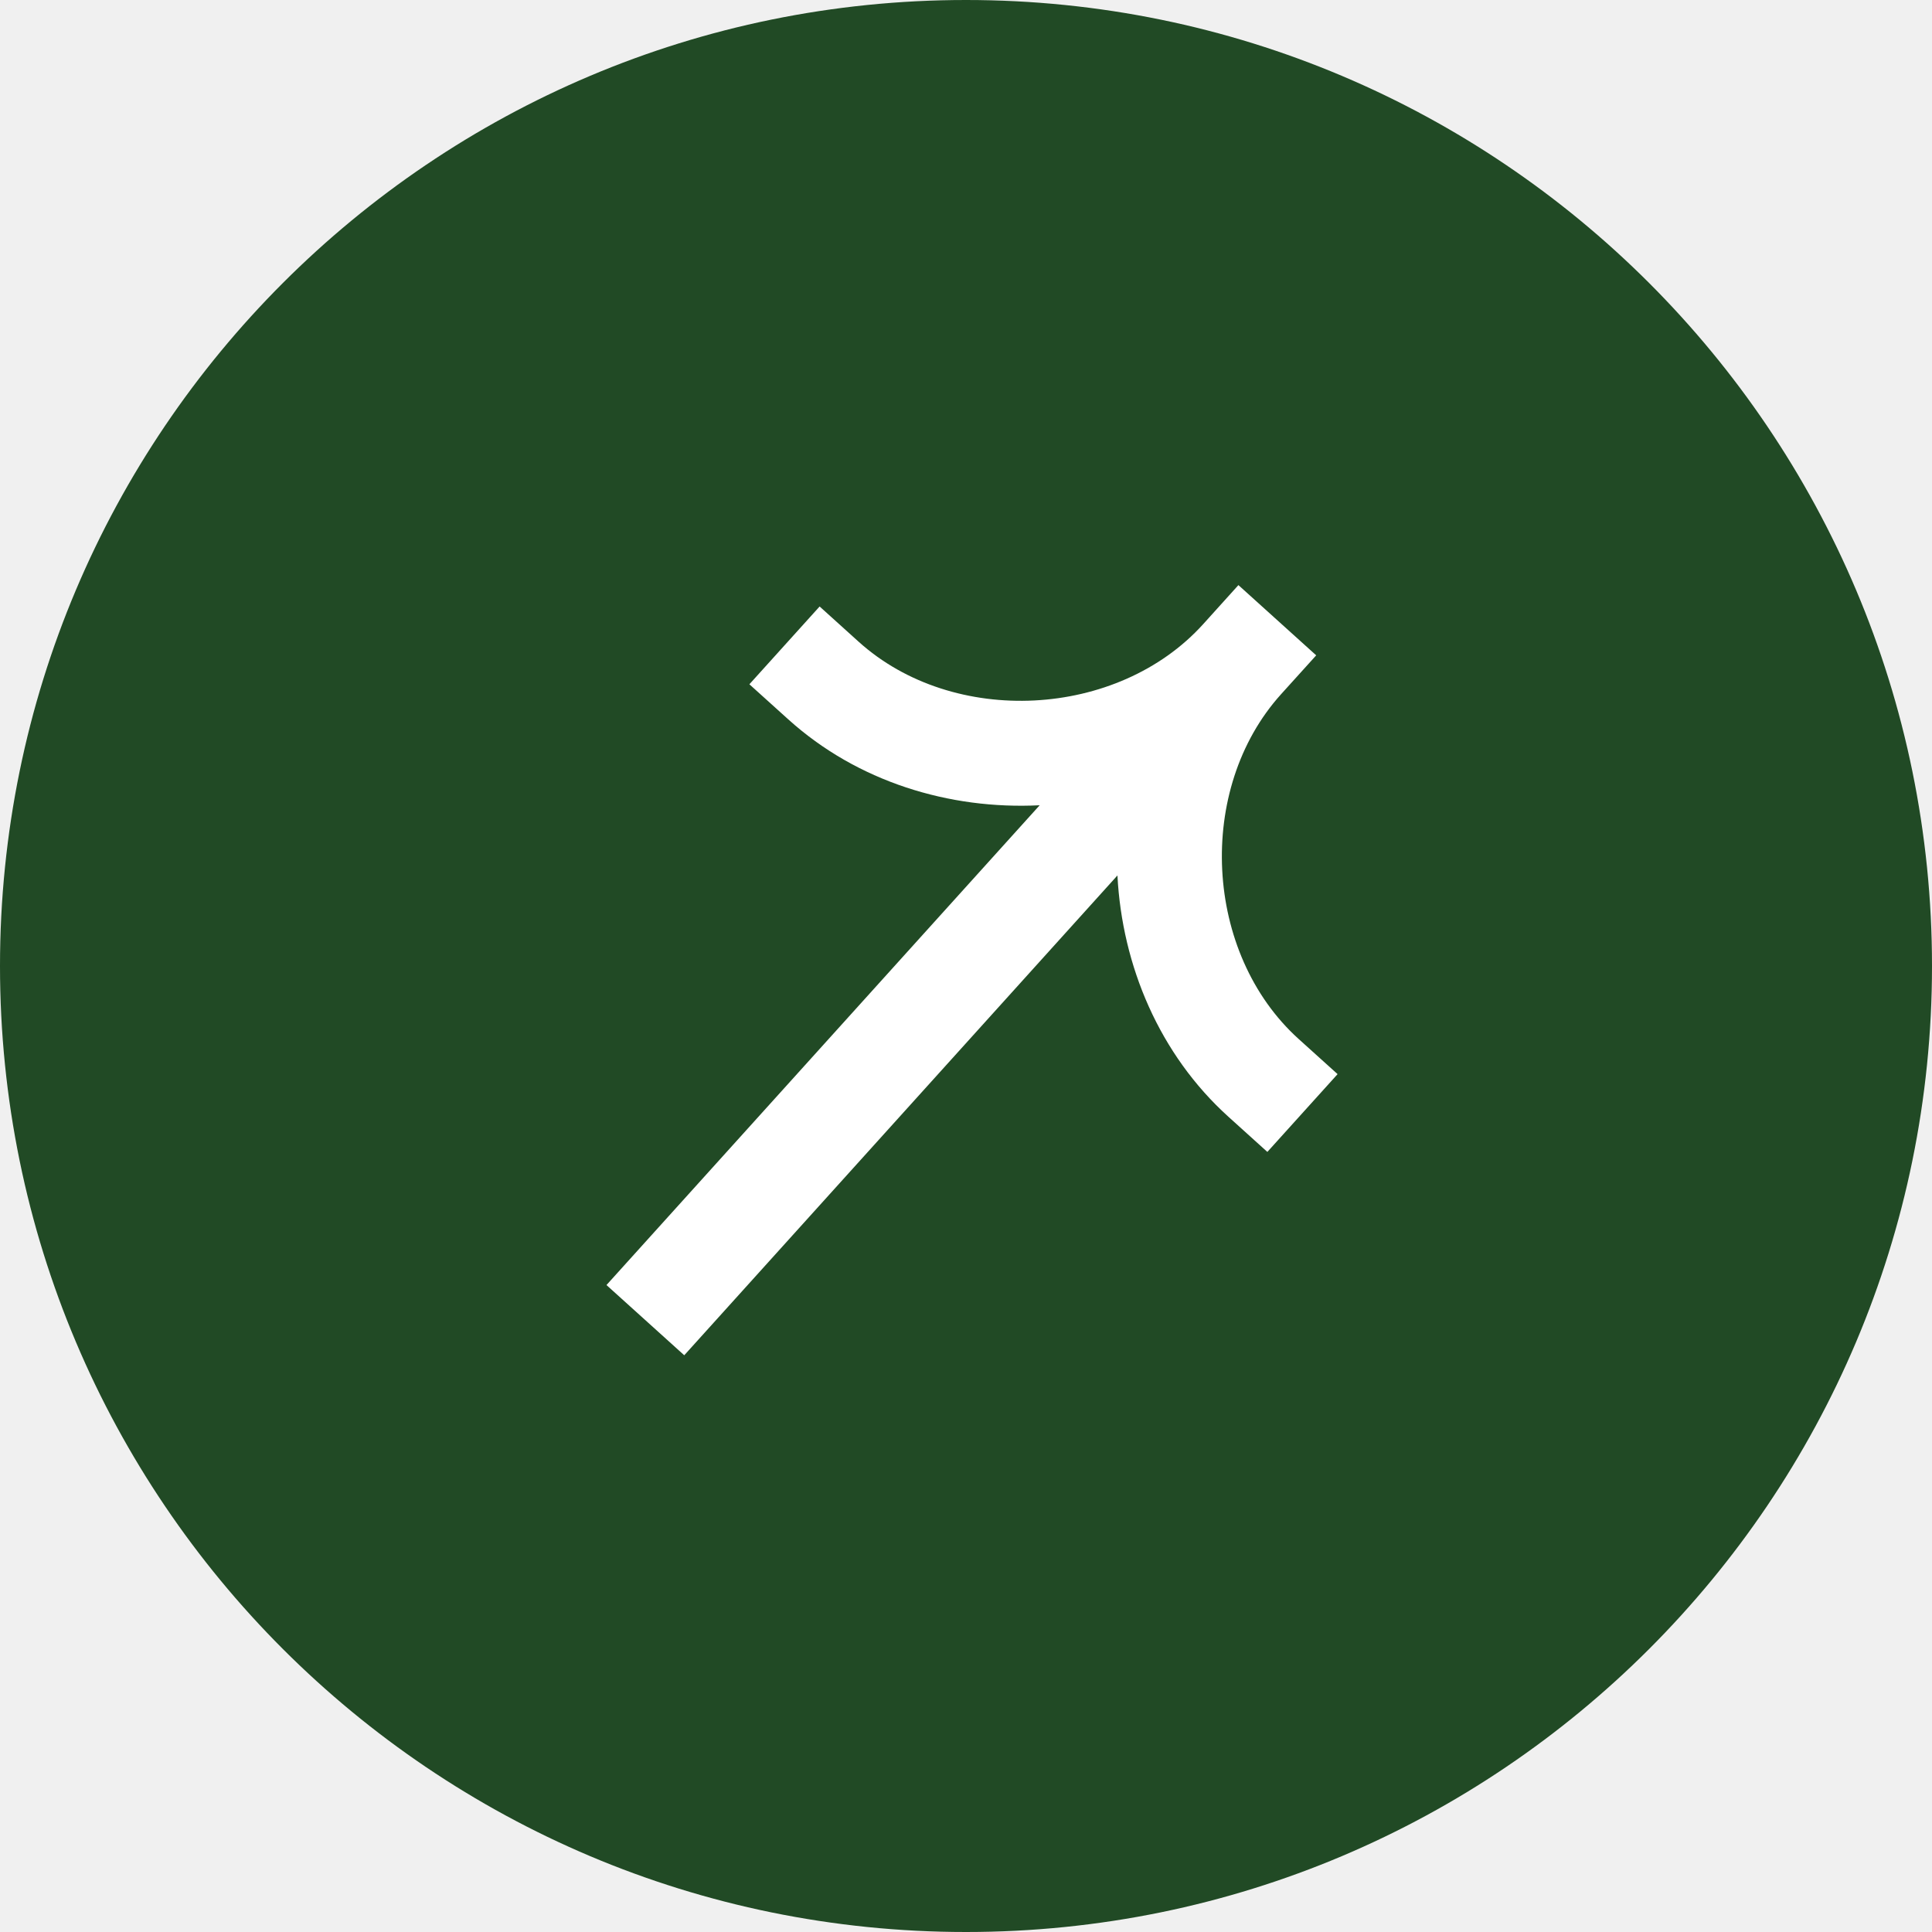
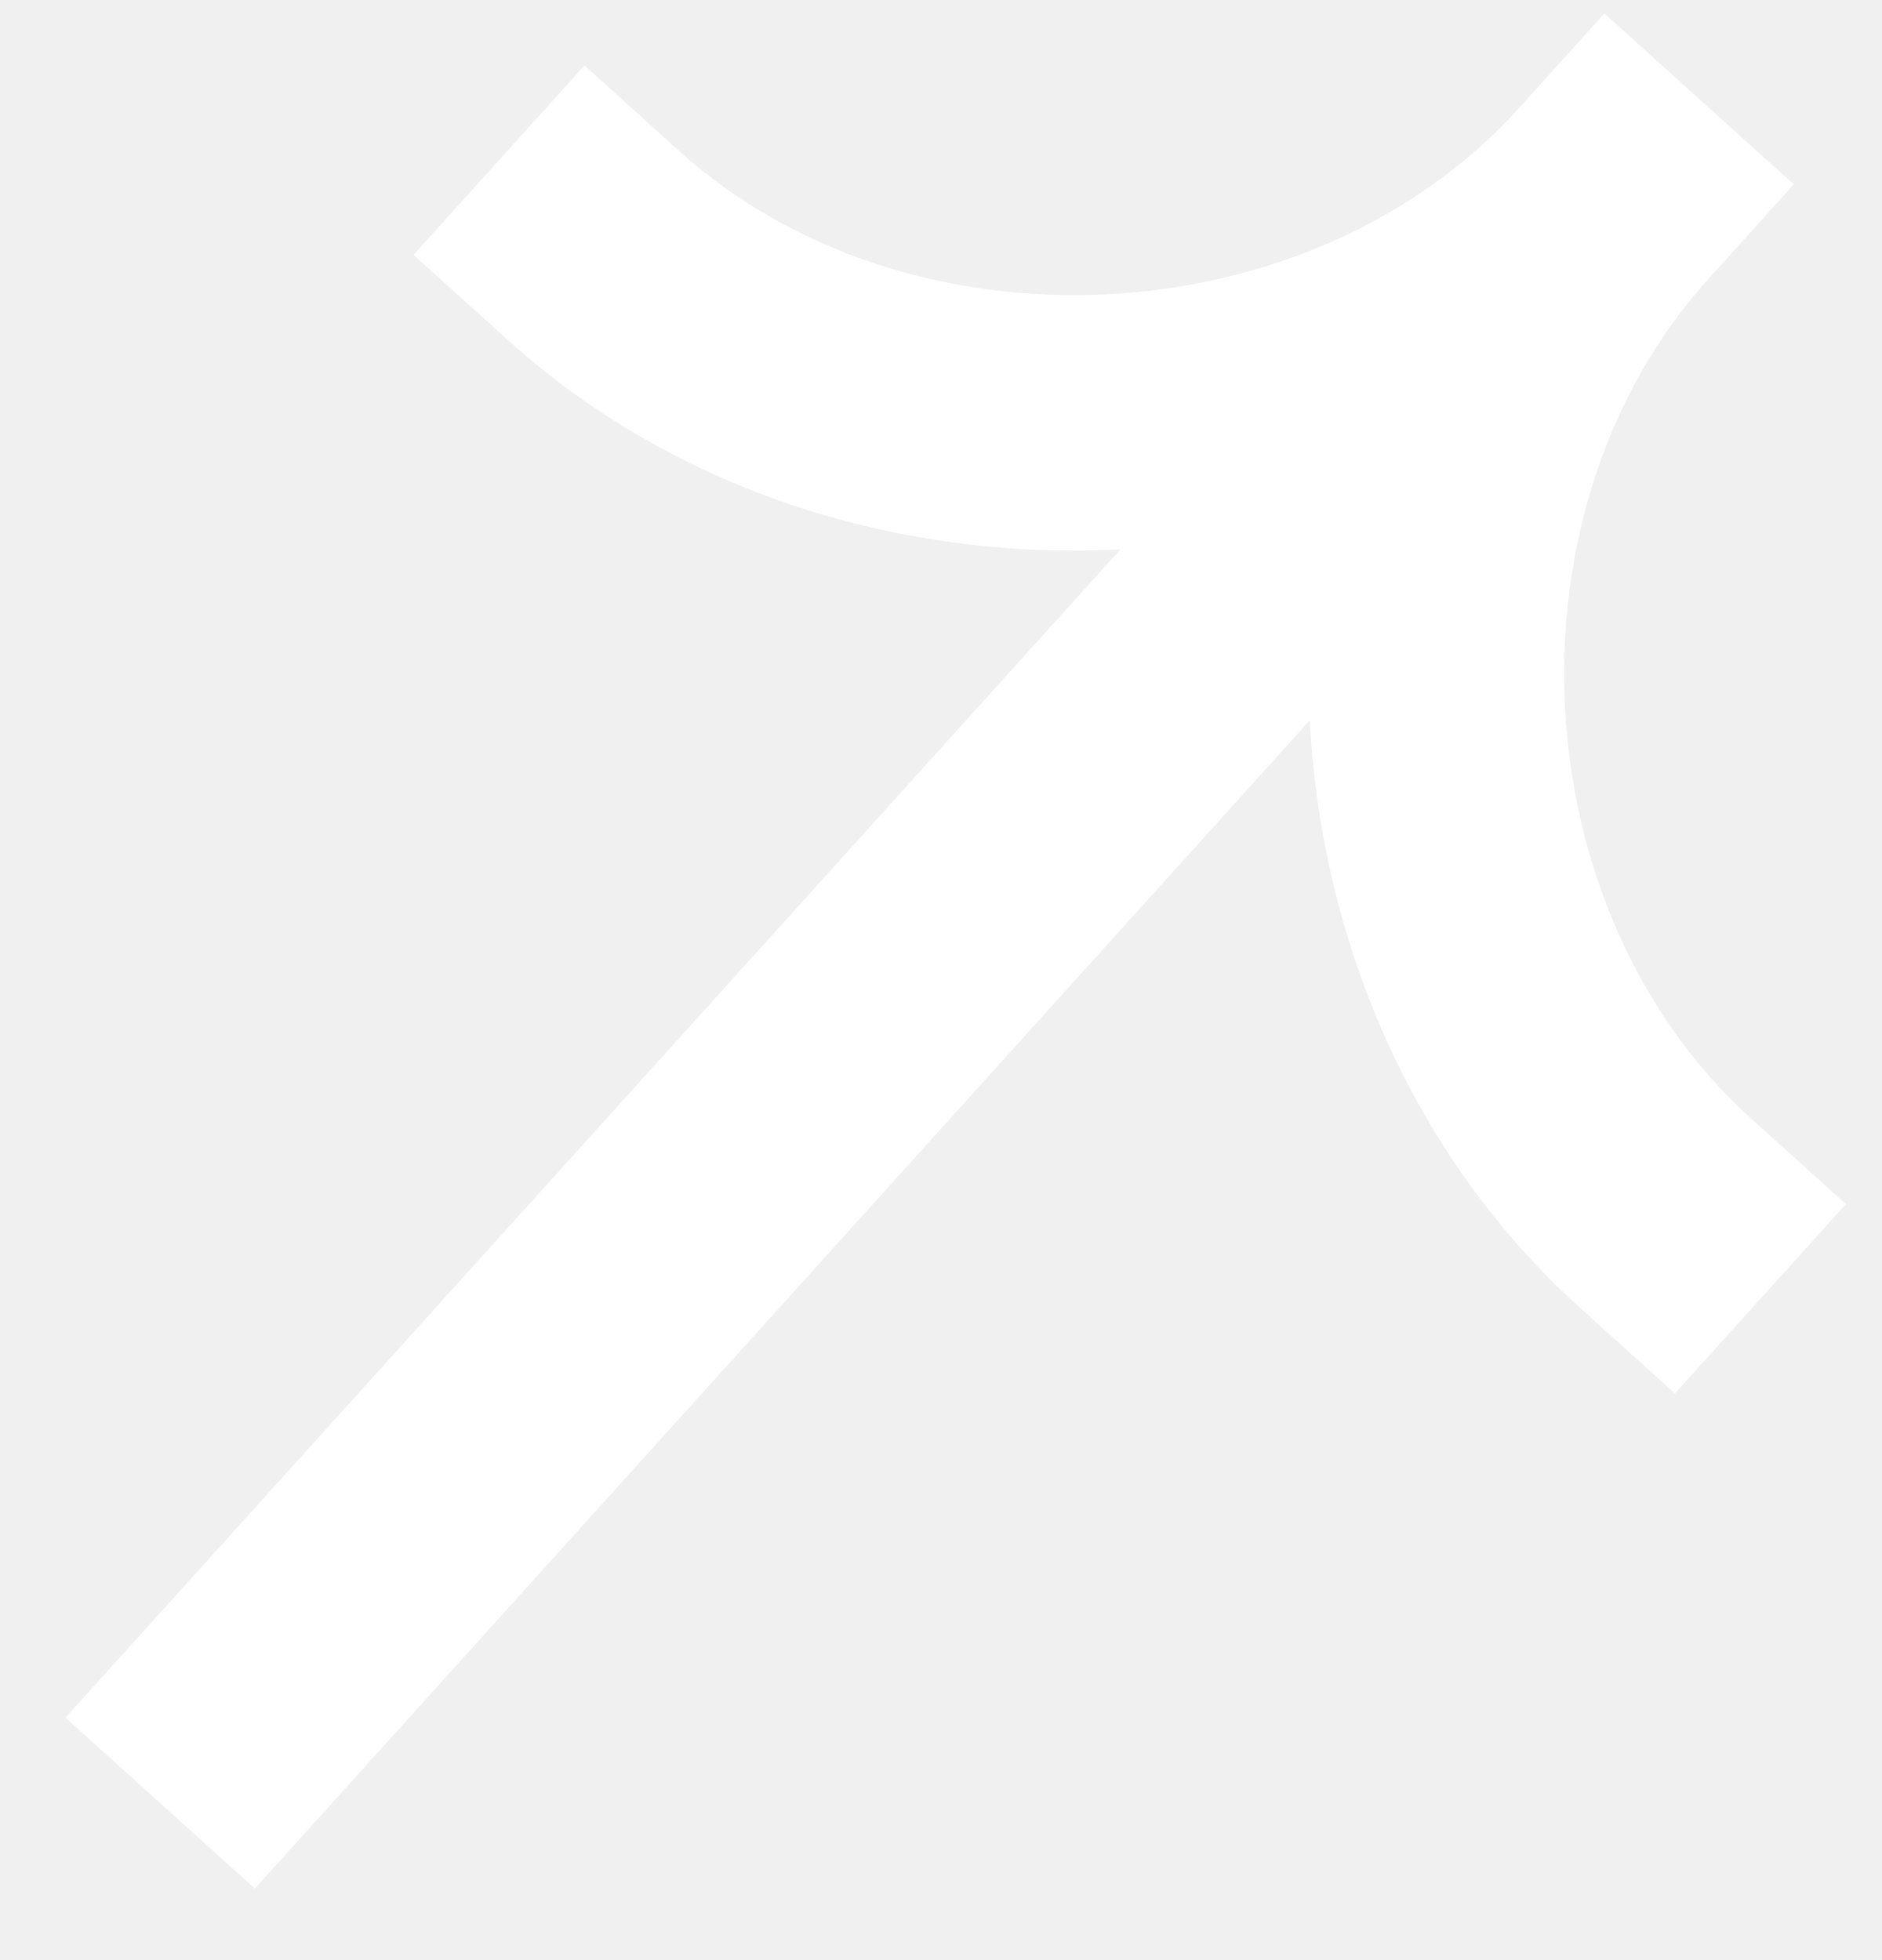
- <svg xmlns="http://www.w3.org/2000/svg" width="60" height="60" viewBox="0 0 60 60" fill="none">
-   <rect width="60" height="60" rx="30" transform="matrix(-1 0 0 1 60 0)" fill="#214A25" />
-   <g clip-path="url(#clip0_0_705)">
-     <path fill-rule="evenodd" clip-rule="evenodd" d="M37.37 19.379C34.712 22.323 29.607 22.585 26.662 19.926L25.454 18.835L23.273 21.251L24.481 22.341C26.623 24.275 29.481 25.15 32.288 25.008L18.834 39.909L21.25 42.089L34.703 27.188C34.848 29.995 36.009 32.749 38.151 34.683L39.359 35.774L41.54 33.358L40.332 32.268C37.386 29.609 37.127 24.504 39.785 21.559L40.876 20.352L38.46 18.171L37.37 19.379Z" fill="white" />
-   </g>
-   <defs>
-     <clipPath id="clip0_0_705">
-       <rect width="29.286" height="21.672" fill="white" transform="matrix(-0.67013 0.742243 0.742243 0.67013 31.625 12)" />
-     </clipPath>
-   </defs>
+ <svg xmlns="http://www.w3.org/2000/svg" width="24" height="25" viewBox="0 0 24 25" fill="none">
+   <path fill-rule="evenodd" clip-rule="evenodd" d="M19.37 1.379C16.712 4.323 11.607 4.585 8.661 1.926L7.454 0.835L5.273 3.251L6.481 4.341C8.623 6.275 11.481 7.15 14.288 7.008L0.835 21.909L3.25 24.089L16.703 9.188C16.848 11.995 18.009 14.749 20.151 16.683L21.359 17.774L23.54 15.358L22.332 14.268C19.387 11.609 19.127 6.504 21.785 3.559L22.875 2.352L20.46 0.171L19.37 1.379Z" fill="white" />
</svg>
